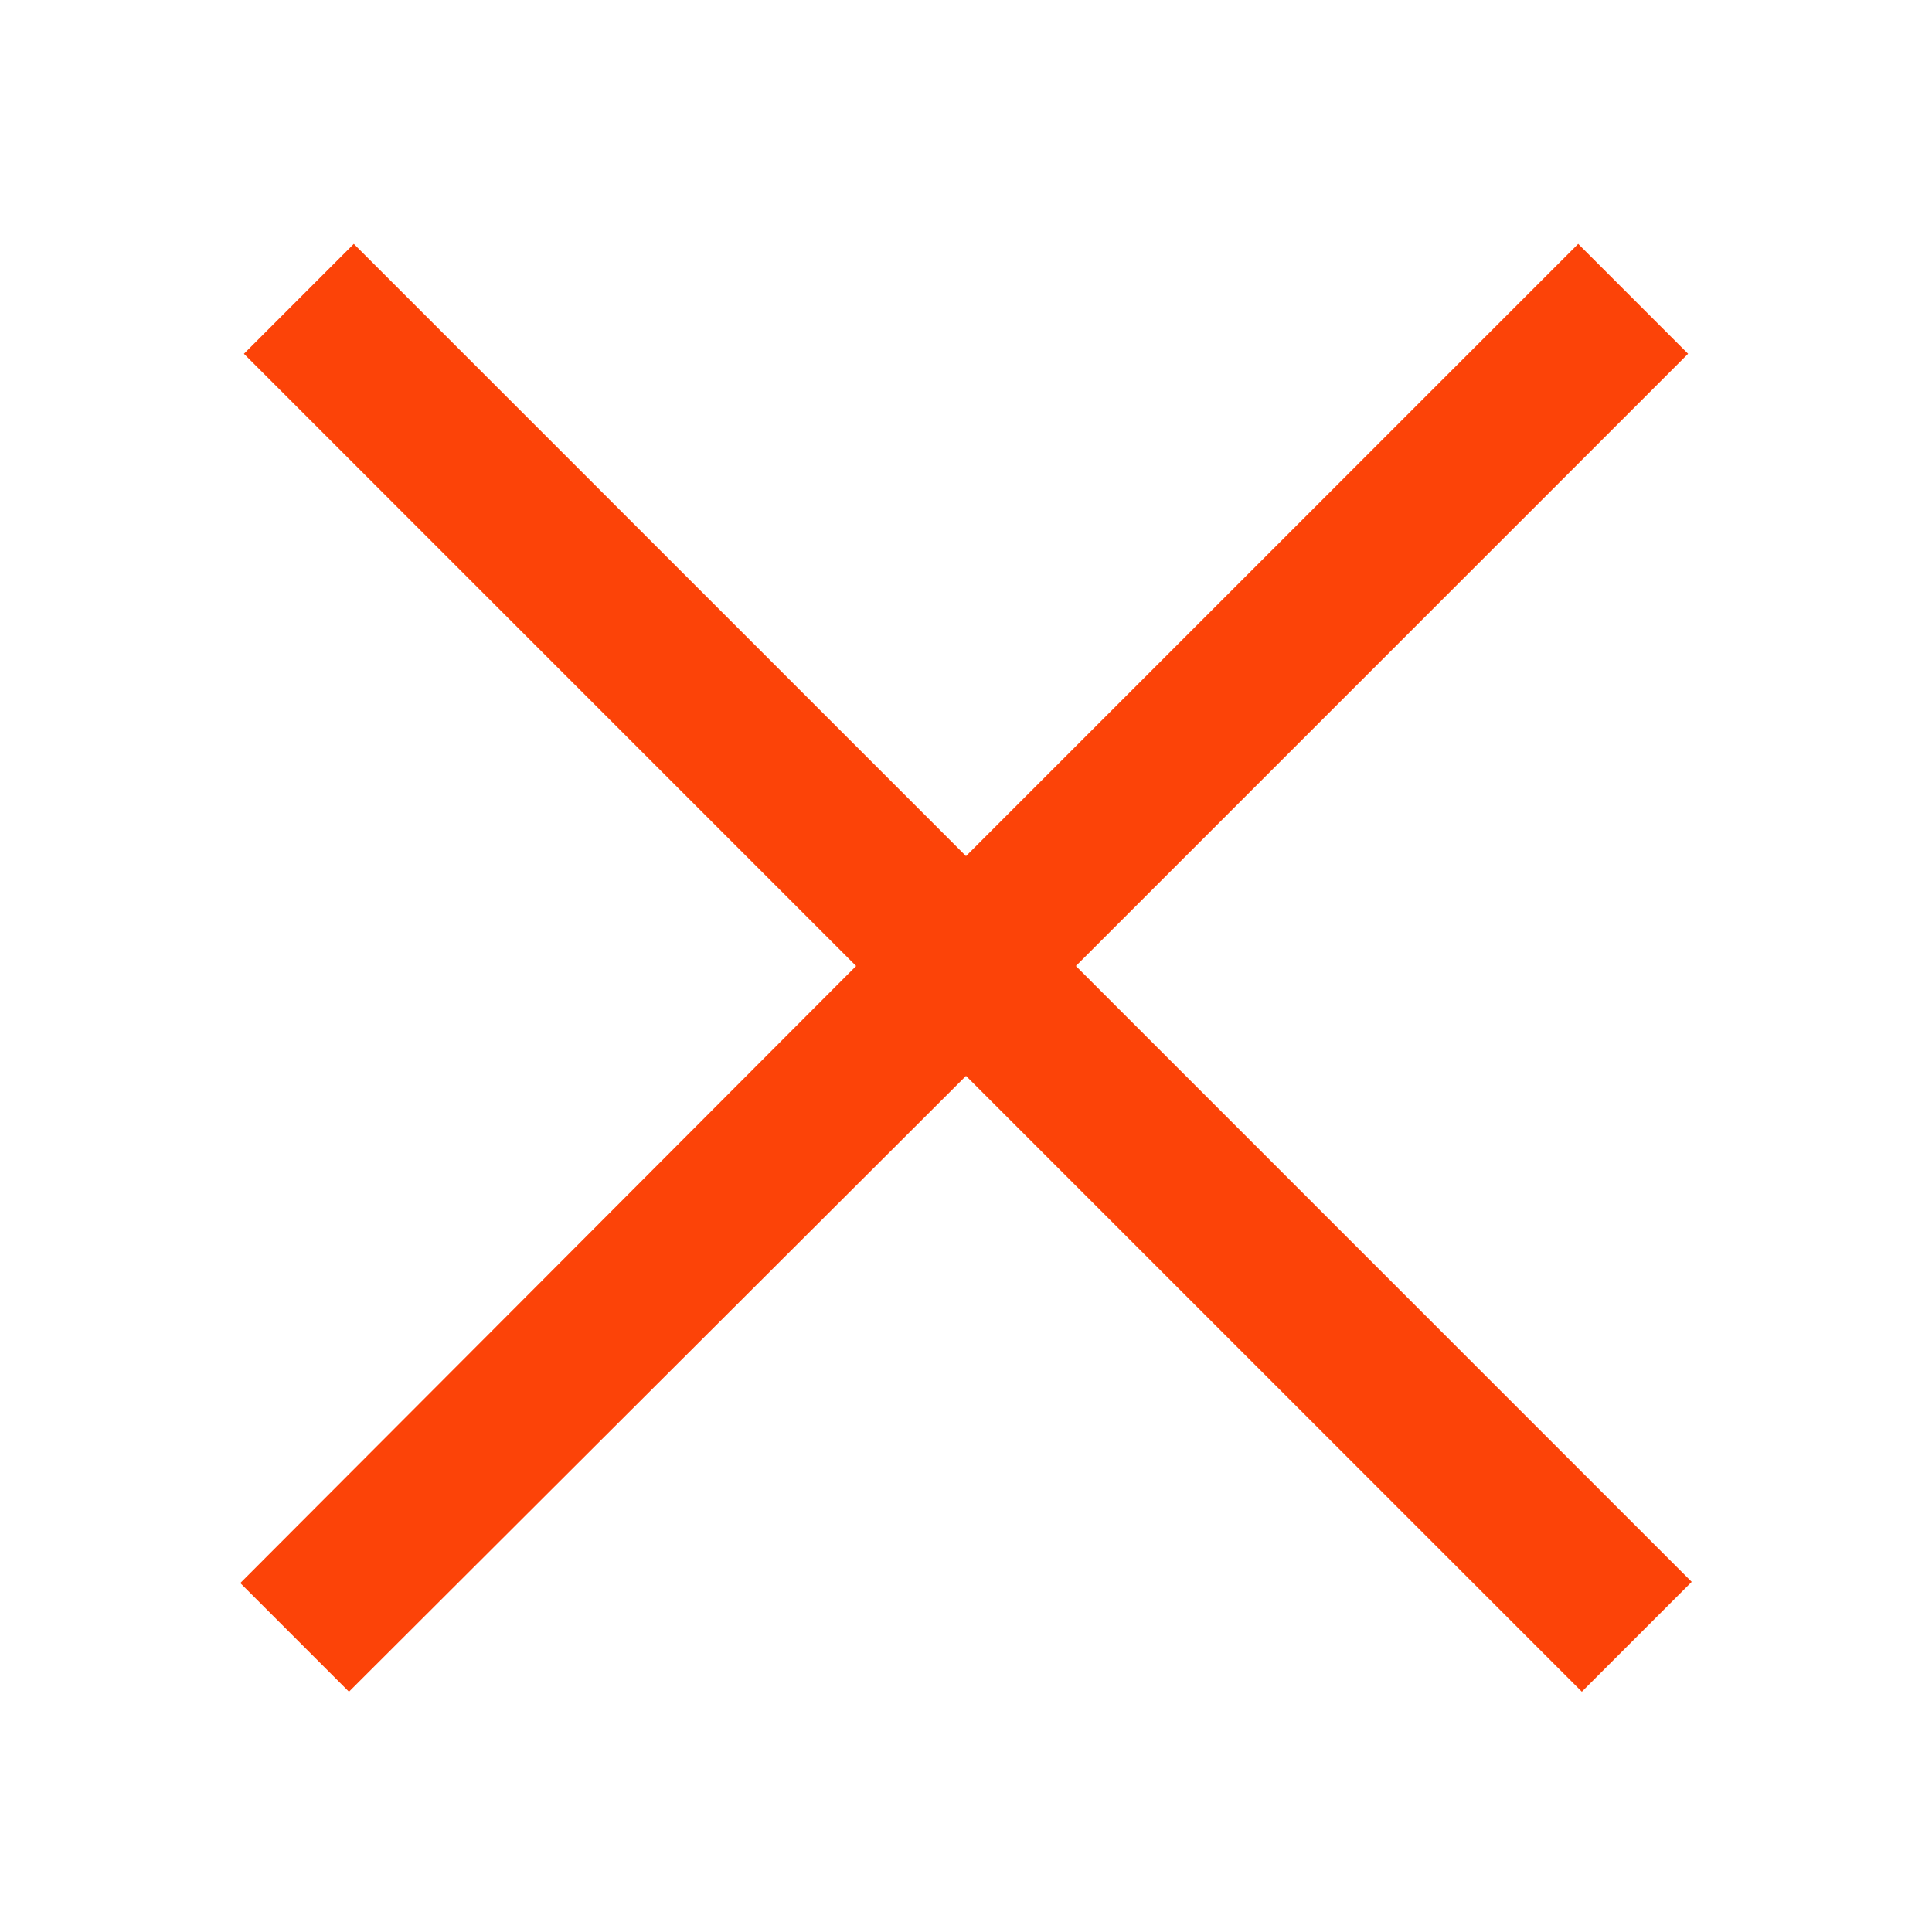
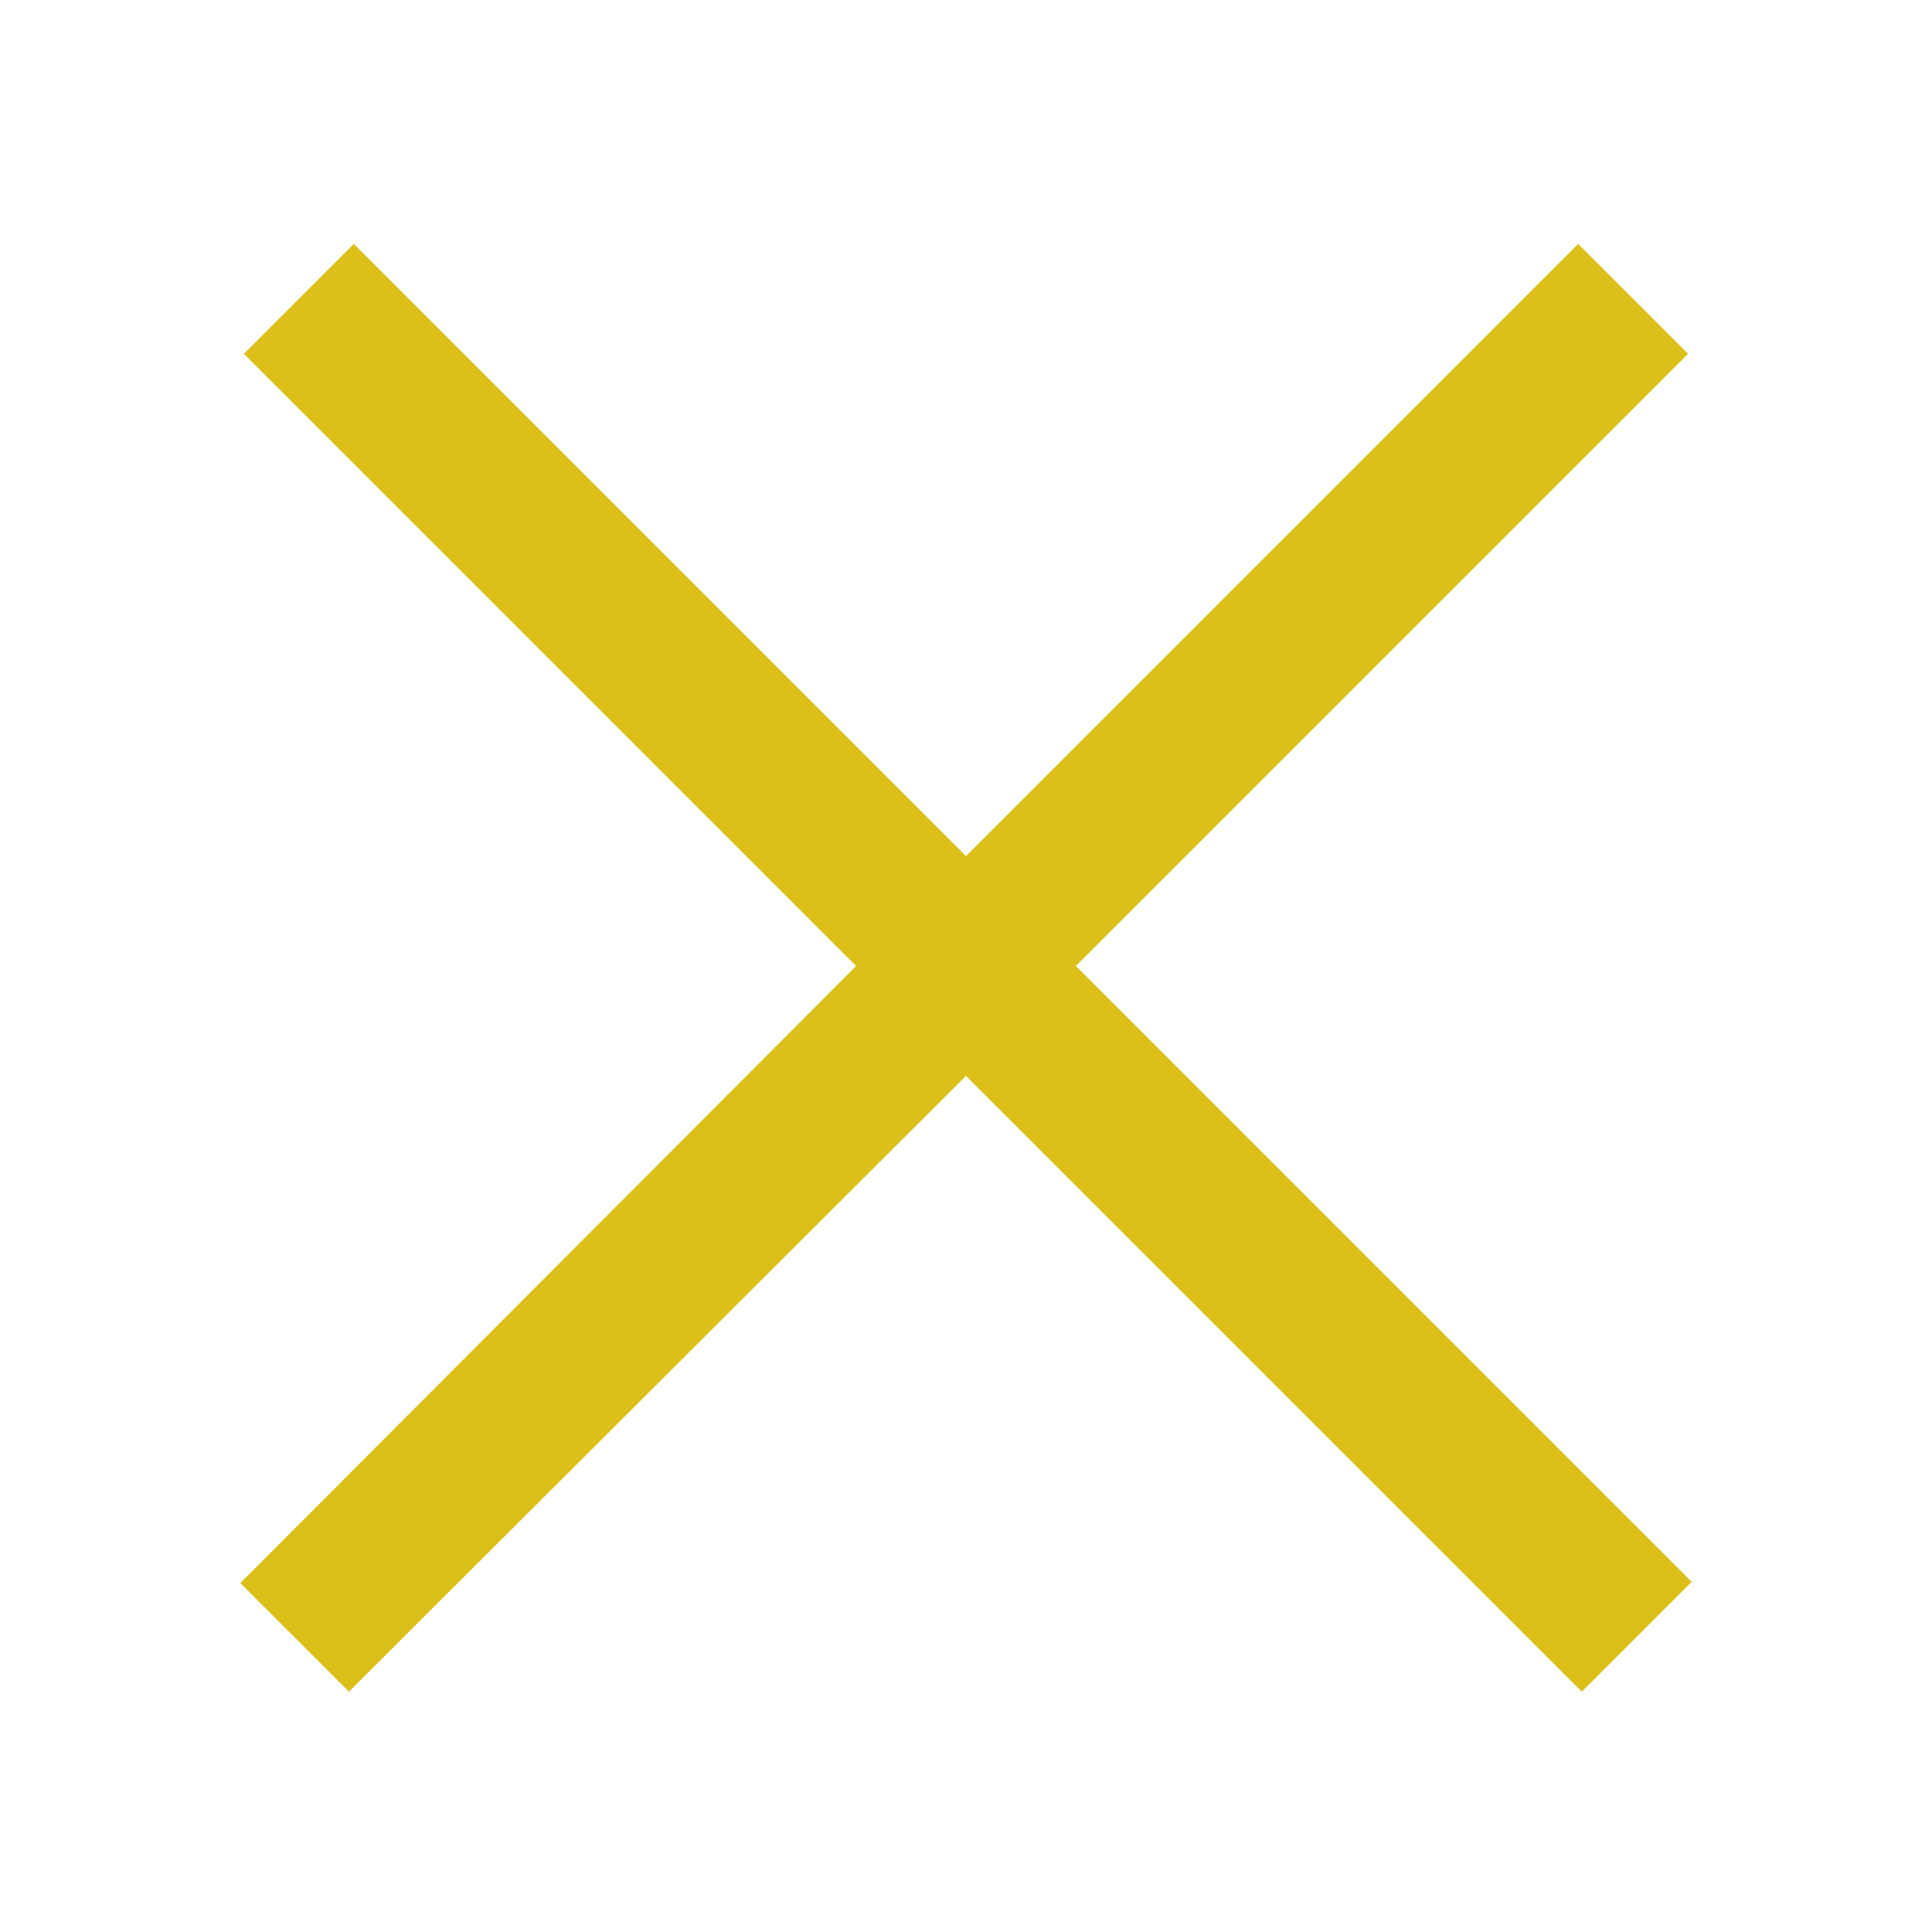
- <svg xmlns="http://www.w3.org/2000/svg" fill="#fc4308" viewBox="0 0 50 50" width="50px" height="50px">
+ <svg xmlns="http://www.w3.org/2000/svg" fill="#dac018" viewBox="0 0 50 50" width="50px" height="50px">
  <path d="M 9.156 6.312 L 6.312 9.156 L 22.156 25 L 6.219 40.969 L 9.031 43.781 L 25 27.844 L 40.938 43.781 L 43.781 40.938 L 27.844 25 L 43.688 9.156 L 40.844 6.312 L 25 22.156 Z" />
</svg>
